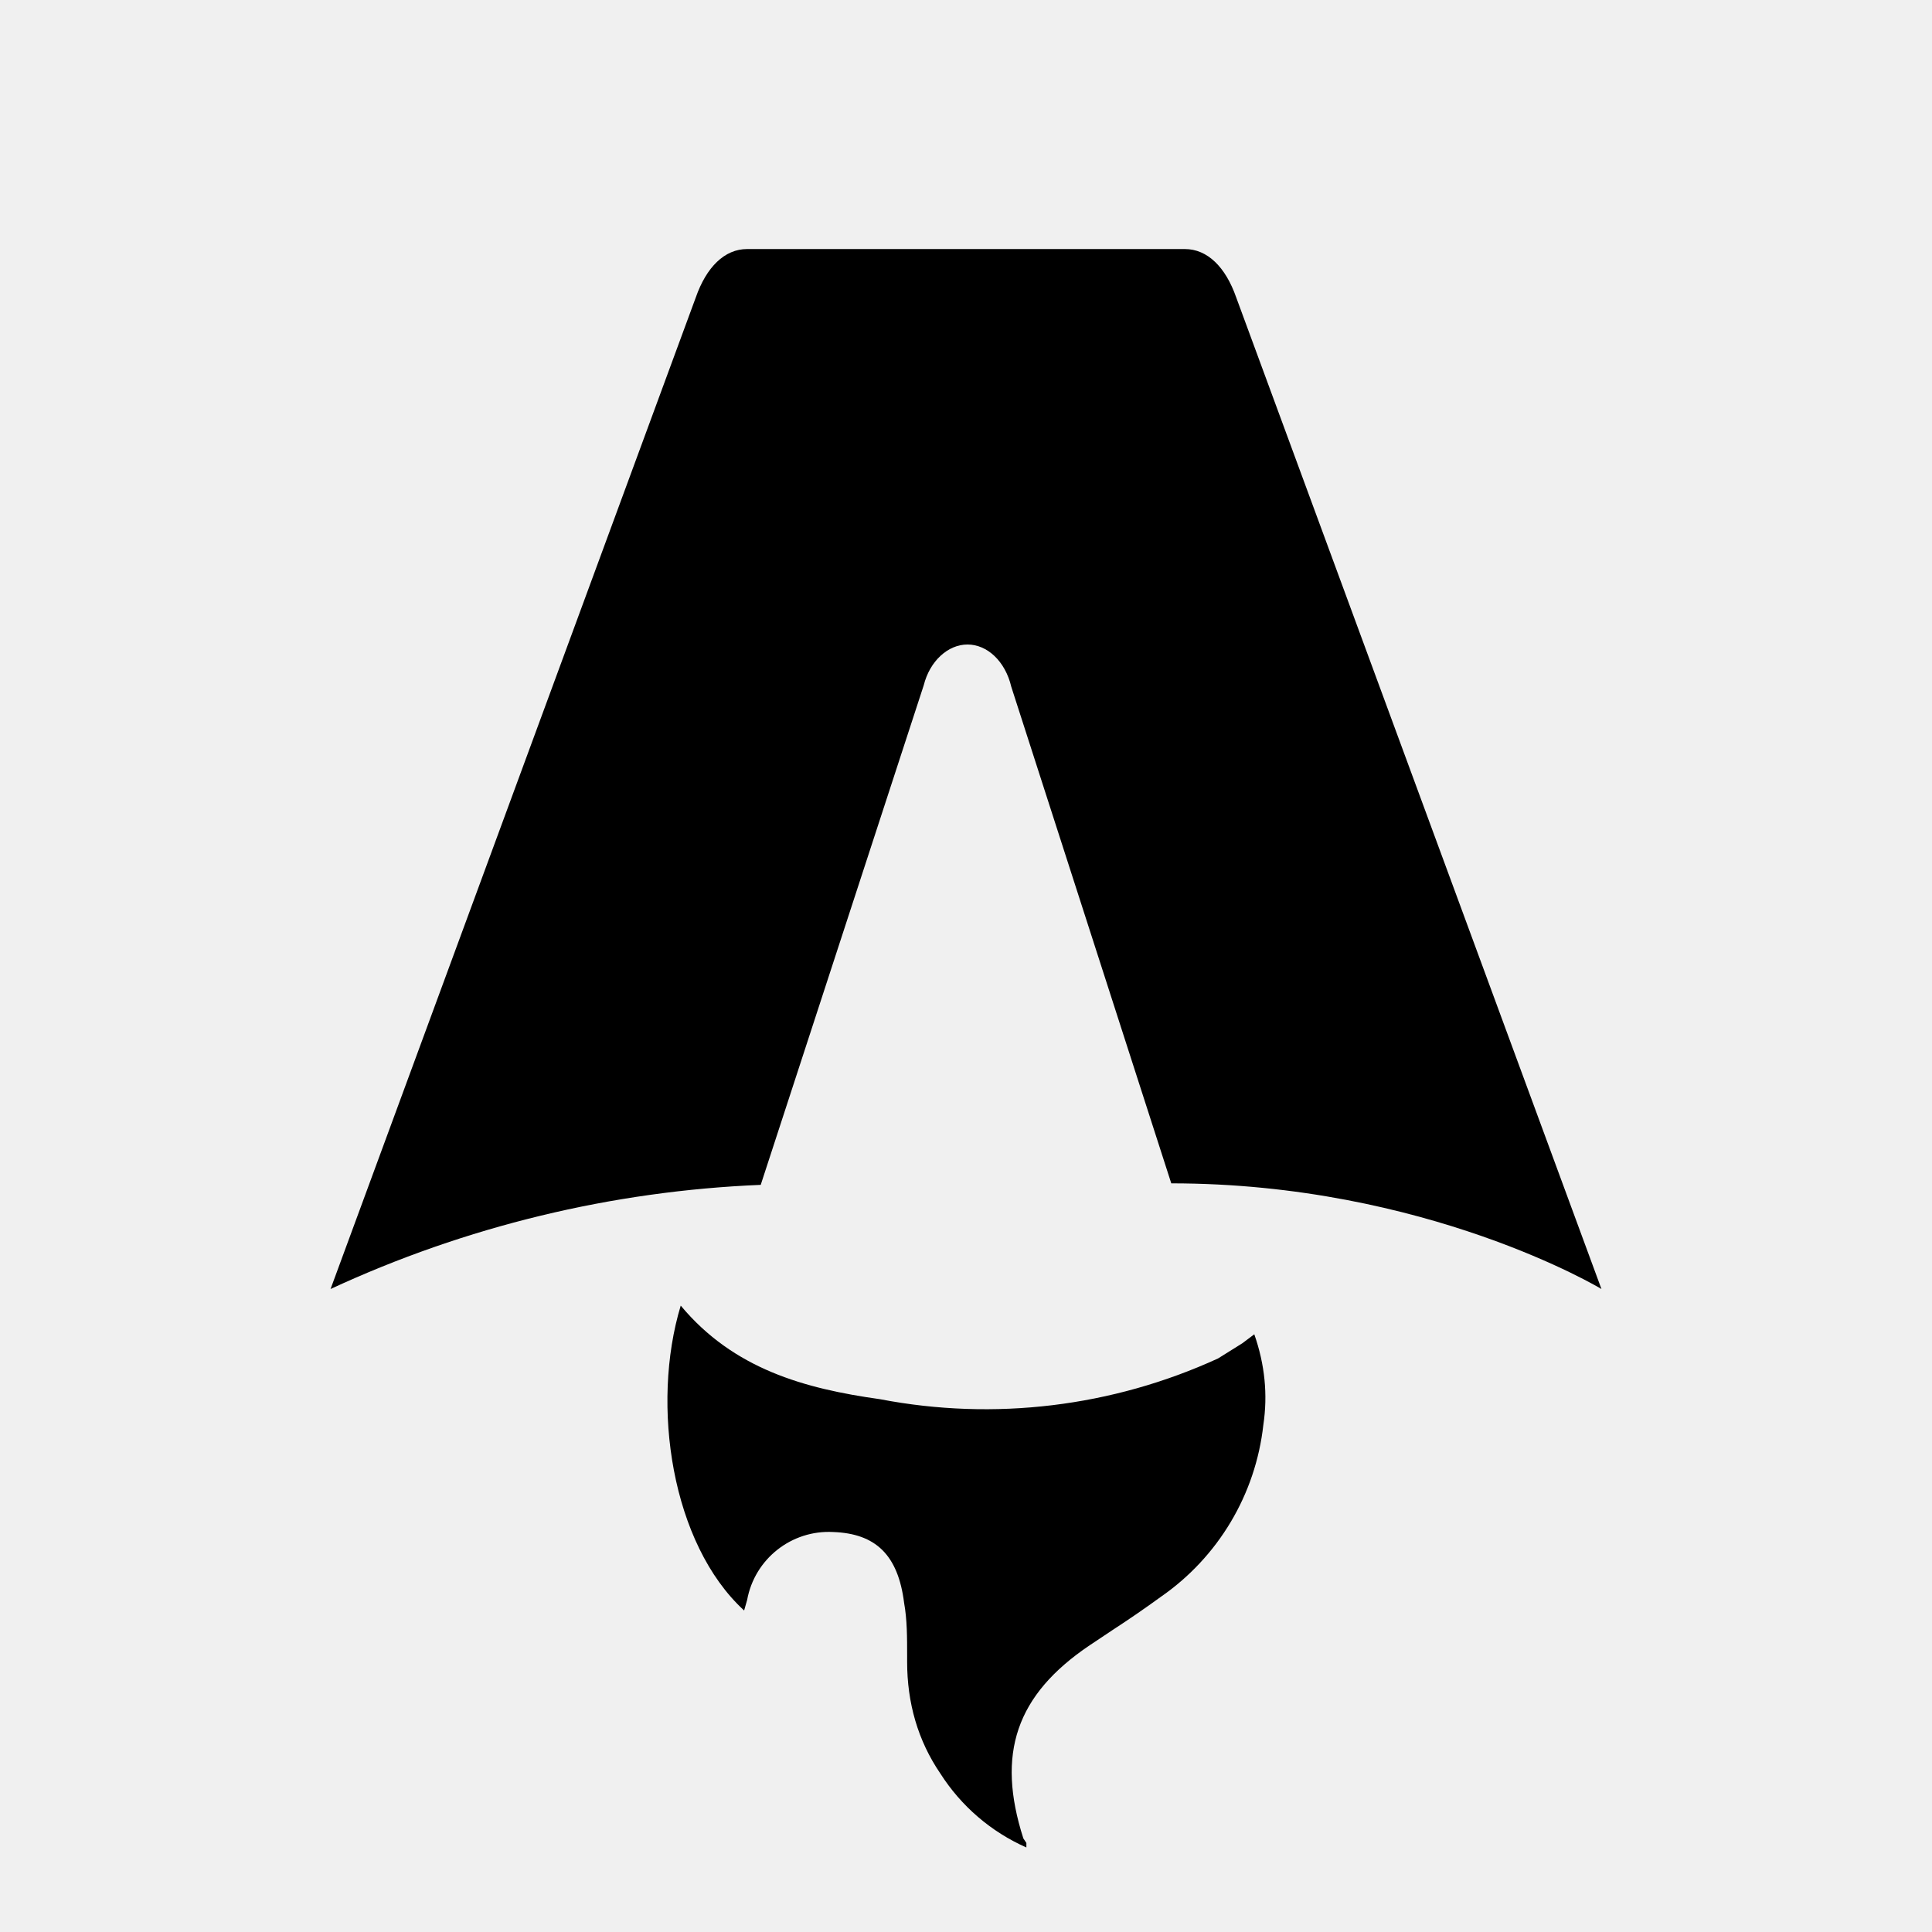
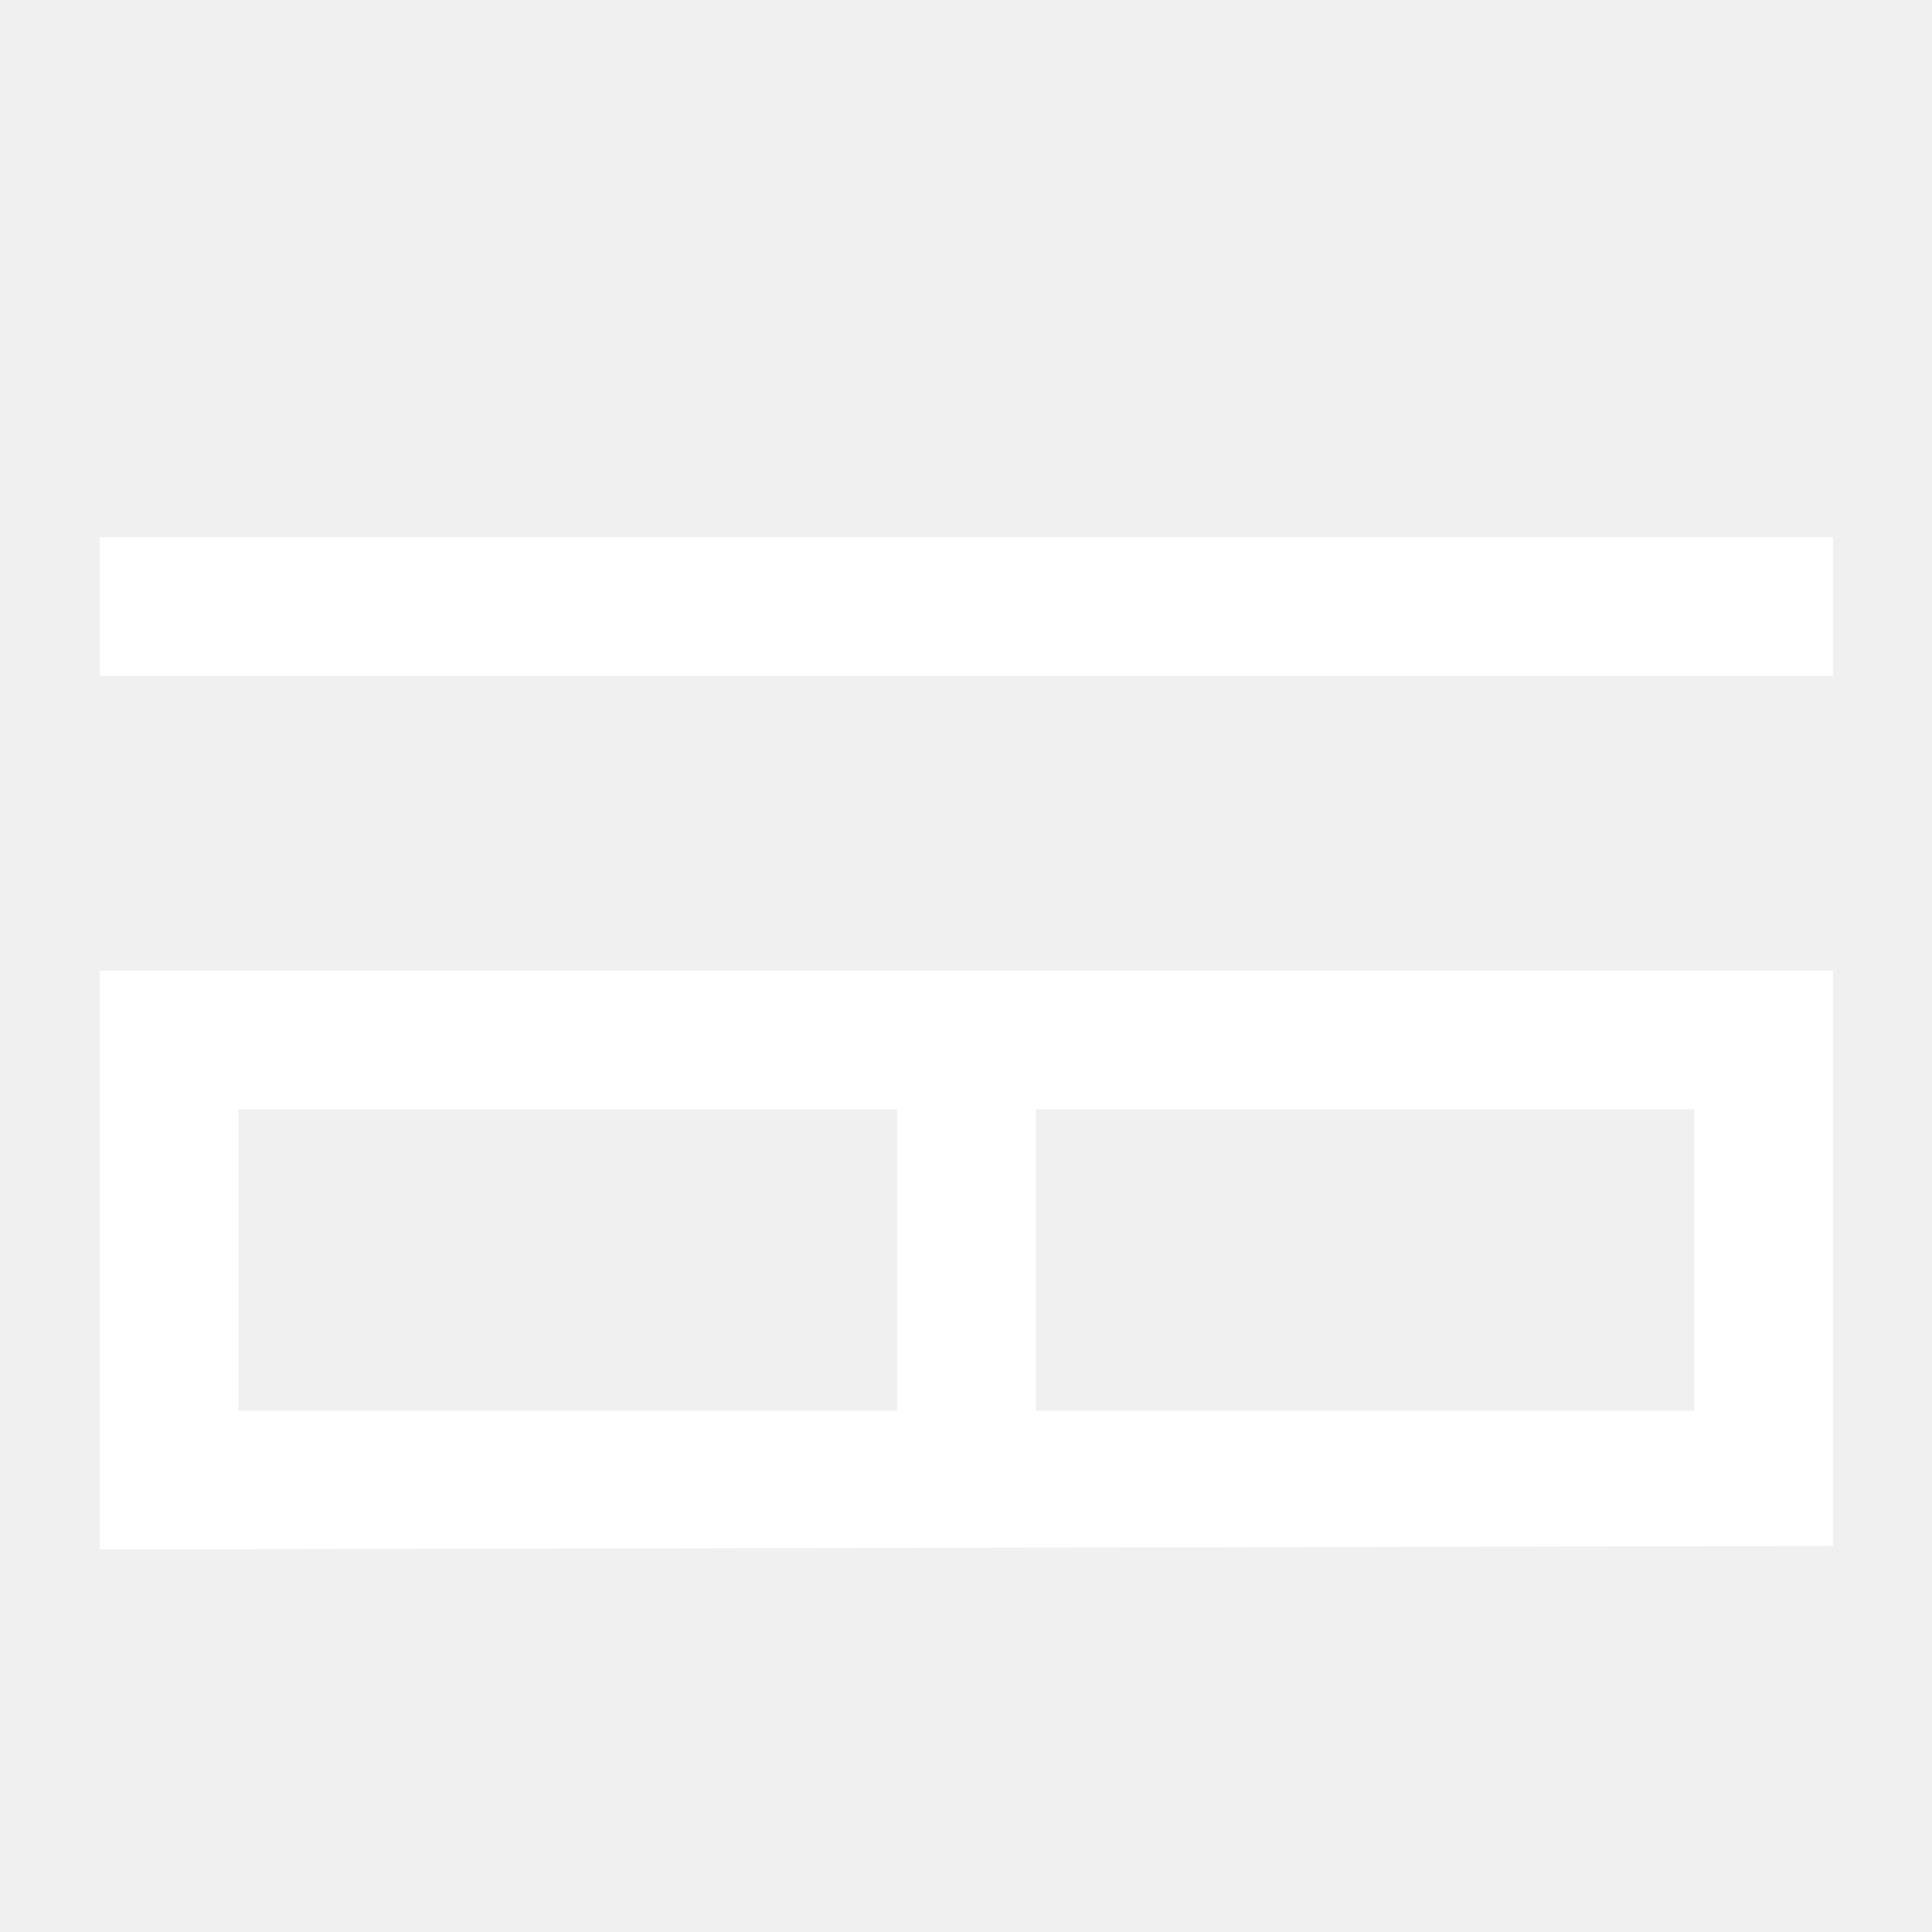
- <svg xmlns="http://www.w3.org/2000/svg" fill="none" viewBox="0 0 128 128">
-   <path d="M50.4 78.5a75.1 75.1 0 0 0-28.5 6.9l24.2-65.7c.7-2 1.9-3.2 3.4-3.2h29c1.5 0 2.7 1.2 3.4 3.2l24.2 65.7s-11.6-7-28.5-7L67 45.5c-.4-1.7-1.6-2.8-2.9-2.8-1.3 0-2.5 1.1-2.9 2.7L50.4 78.5Zm-1.1 28.2Zm-4.2-20.2c-2 6.6-.6 15.8 4.2 20.2a17.5 17.5 0 0 1 .2-.7 5.5 5.5 0 0 1 5.7-4.5c2.8.1 4.3 1.5 4.7 4.7.2 1.1.2 2.3.2 3.5v.4c0 2.7.7 5.2 2.2 7.4a13 13 0 0 0 5.7 4.9v-.3l-.2-.3c-1.8-5.6-.5-9.5 4.4-12.8l1.5-1a73 73 0 0 0 3.2-2.2 16 16 0 0 0 6.8-11.4c.3-2 .1-4-.6-6l-.8.6-1.6 1a37 37 0 0 1-22.4 2.7c-5-.7-9.7-2-13.2-6.2Z" />
+ <svg xmlns="http://www.w3.org/2000/svg" id="_レイヤー_1" data-name="レイヤー_1" viewBox="0 0 512 512">
  <style>
-         path { fill: #000; }
-         @media (prefers-color-scheme: dark) {
-             path { fill: #FFF; }
-         }
-     </style>
+     path {
+       fill: white;
+     }
+     rect {
+       fill: white;
+     }
+     @media (prefers-color-scheme: dark) {
+       path {
+         fill: white;
+       }
+       rect {
+         fill: white;
+       }
+     }
+   </style>
+   <rect x="26.43" y="142.38" width="459.32" height="36.75" />
+   <path d="M26.43,257.21v153.41l459.32-.92v-152.49H26.43ZM63.18,293.95h174.54v79.92H63.18v-79.92ZM449.01,373.88h-174.54v-79.92h174.54v79.92Z" />
</svg>
